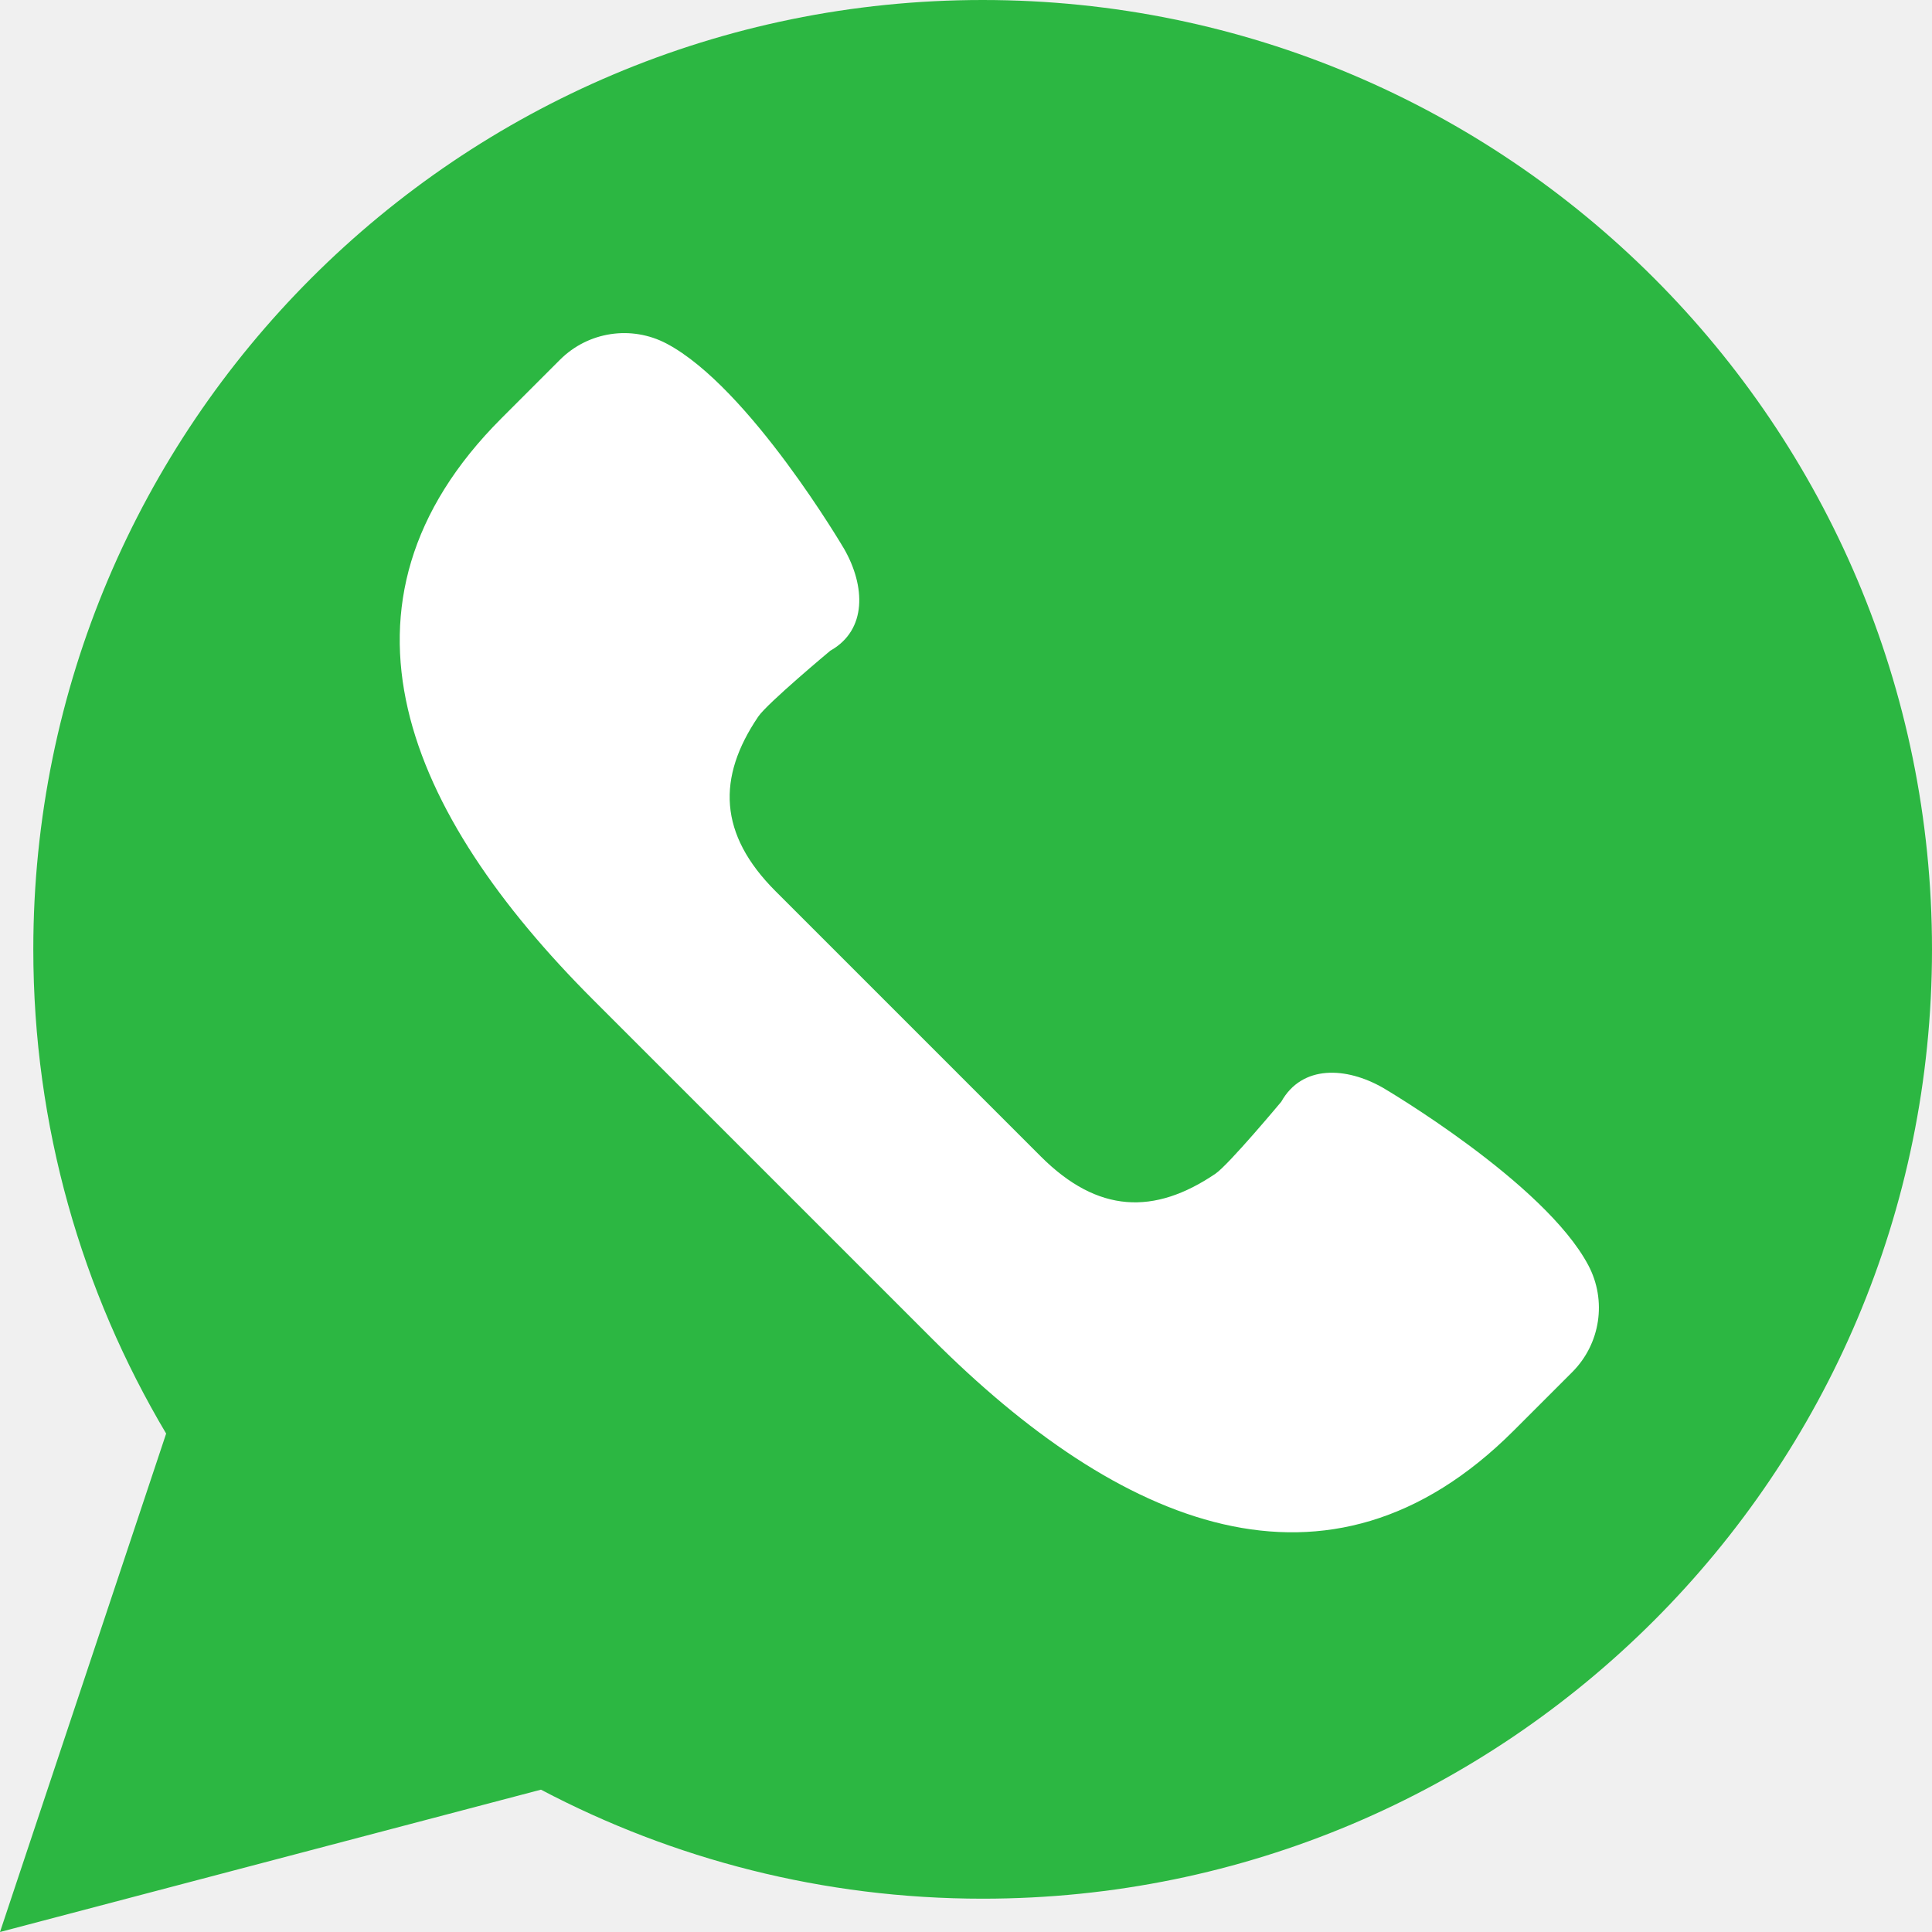
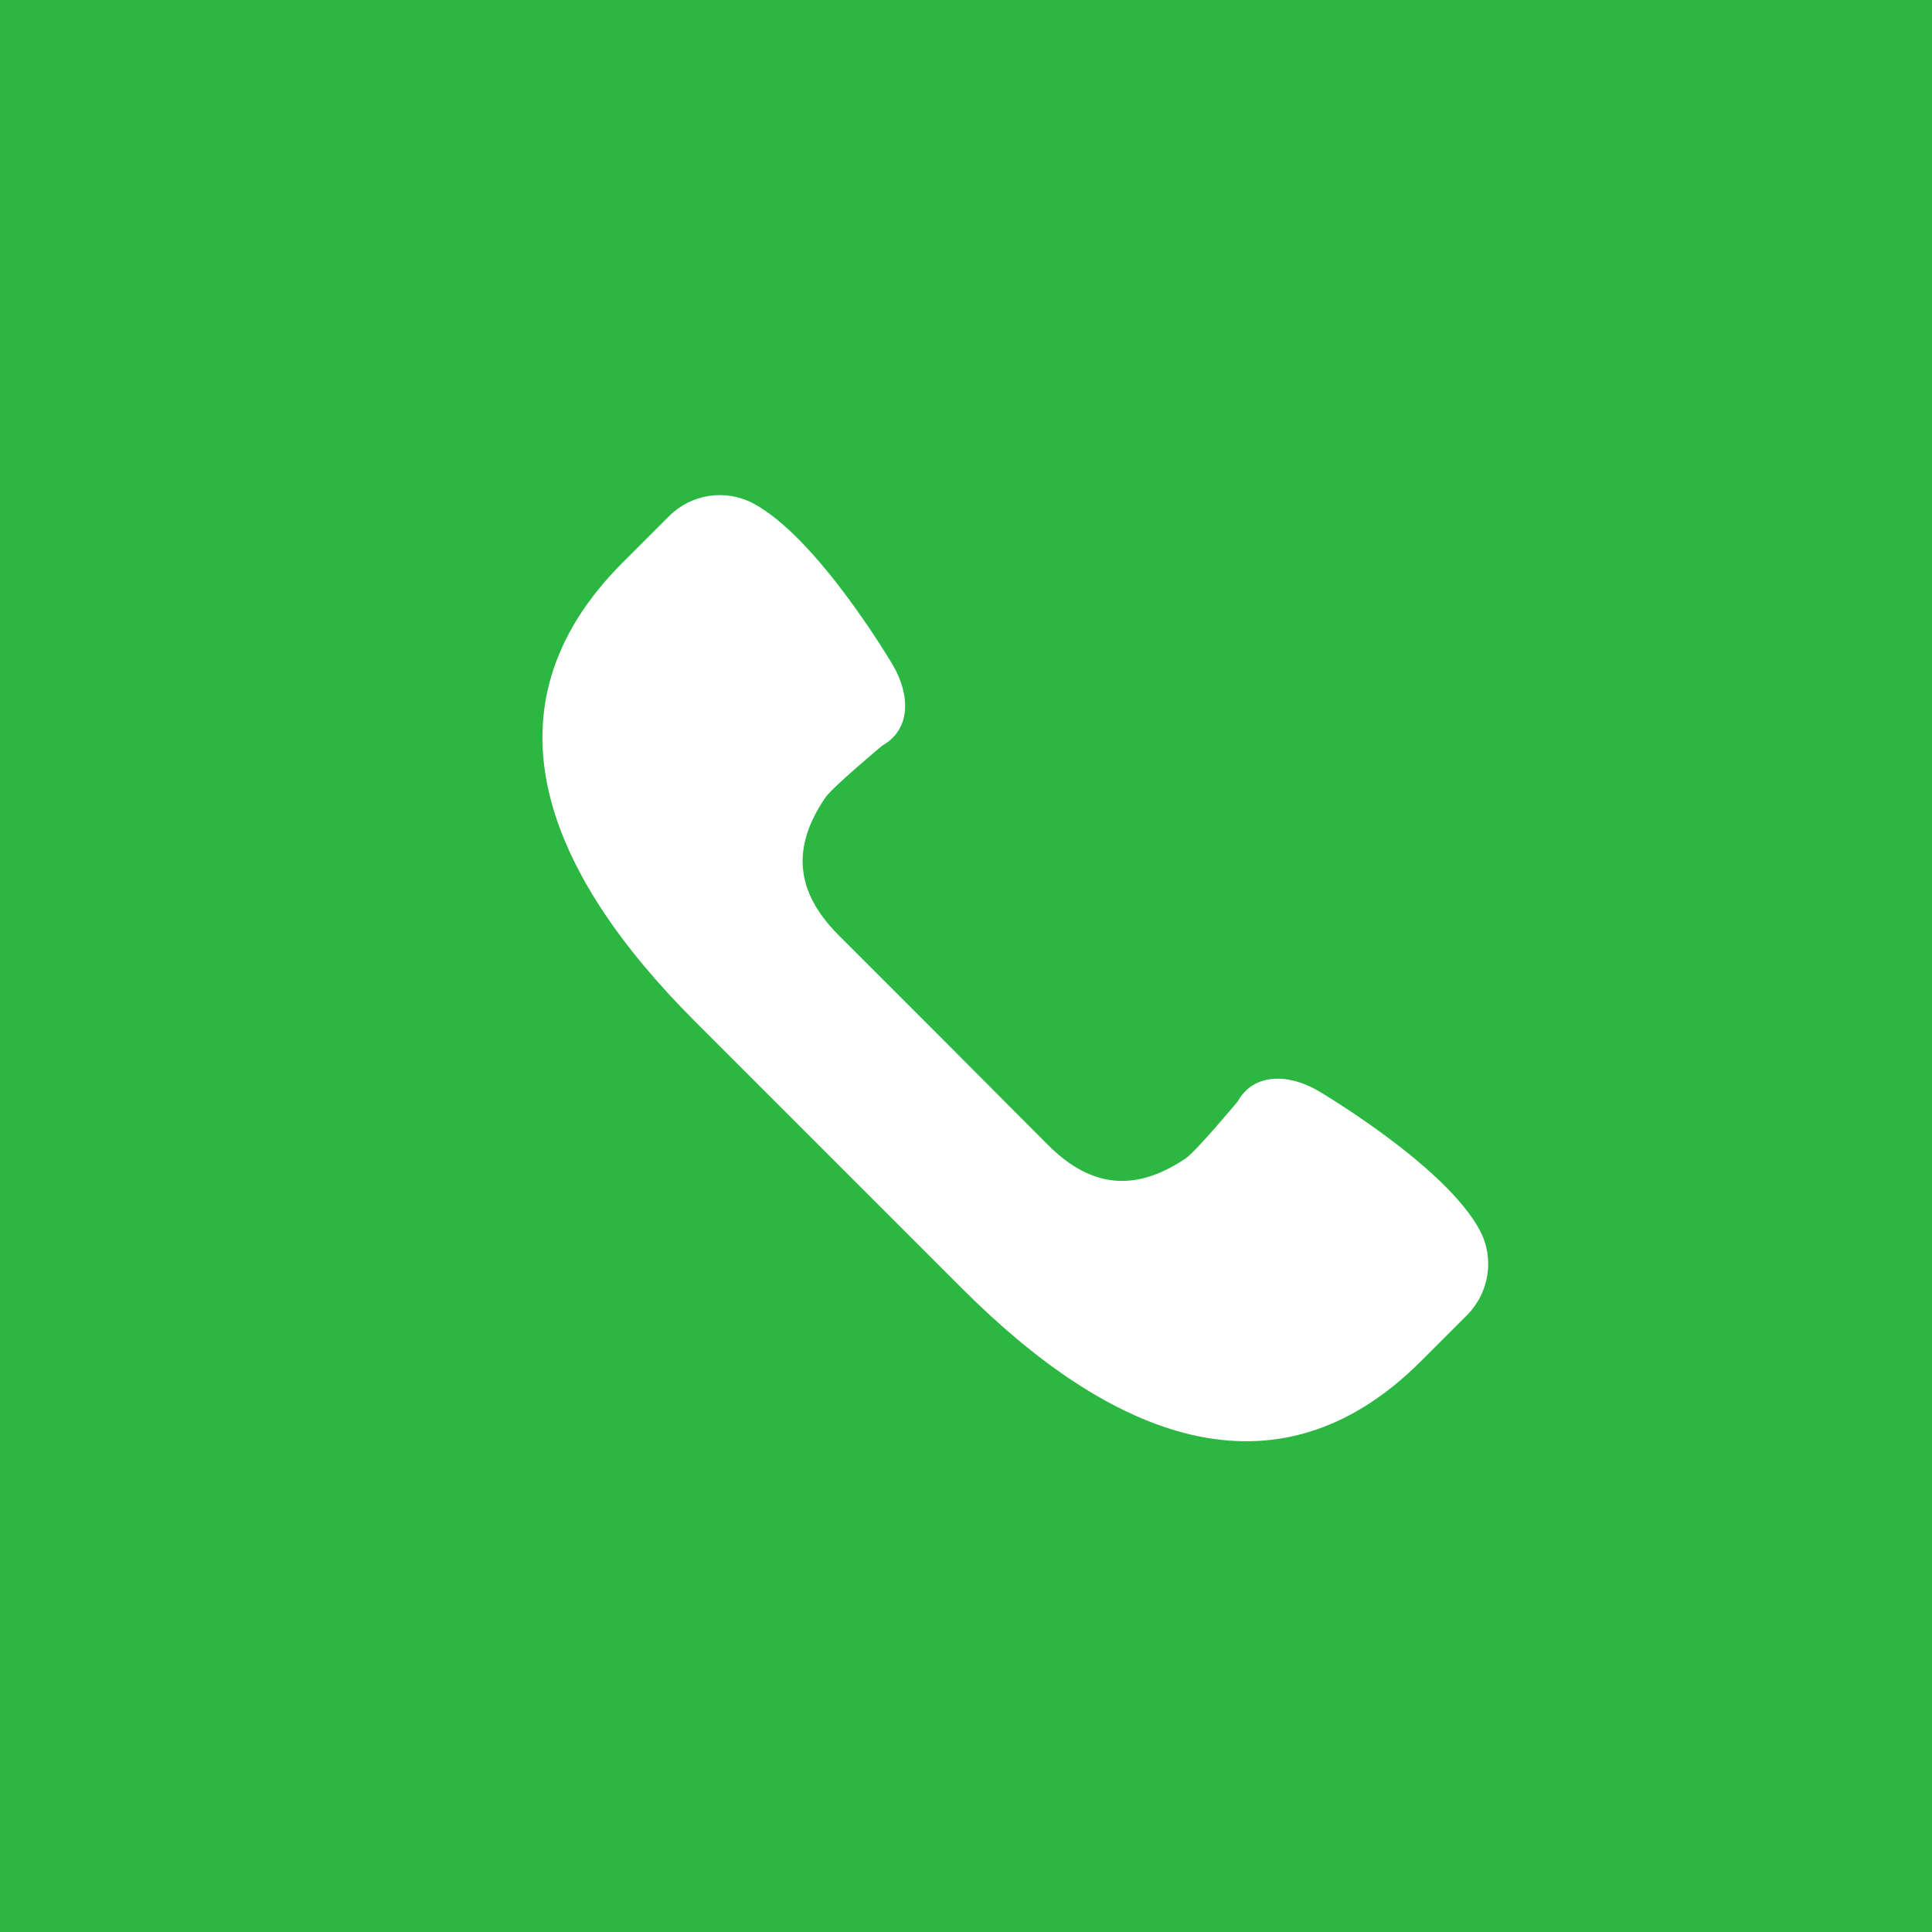
- <svg xmlns="http://www.w3.org/2000/svg" version="1.1" id="Capa_1" x="0px" y="0px" viewBox="0 0 58 58" style="enable-background:new 0 0 58 58;" xml:space="preserve">
+ <svg xmlns="http://www.w3.org/2000/svg" version="1.1" id="Слой_1" x="0px" y="0px" viewBox="0 0 512 512" style="enable-background:new 0 0 512 512;" xml:space="preserve">
+   <style type="text/css">
+ 	.st0{fill:#2CB742;}
+ 	.st1{fill:#FFFFFF;}
+ </style>
+   <rect class="st0" width="512" height="512" />
  <g>
-     <path style="fill:#2CB742;" d="M0,58l4.988-14.963C2.457,38.78,1,33.812,1,28.5C1,12.76,13.76,0,29.5,0S58,12.76,58,28.5   S45.24,57,29.5,57c-4.789,0-9.299-1.187-13.26-3.273L0,58z" />
-     <path style="fill:#FFFFFF;" d="M47.683,37.985c-1.316-2.487-6.169-5.331-6.169-5.331c-1.098-0.626-2.423-0.696-3.049,0.42   c0,0-1.577,1.891-1.978,2.163c-1.832,1.241-3.529,1.193-5.242-0.52l-3.981-3.981l-3.981-3.981c-1.713-1.713-1.761-3.41-0.52-5.242   c0.272-0.401,2.163-1.978,2.163-1.978c1.116-0.627,1.046-1.951,0.42-3.049c0,0-2.844-4.853-5.331-6.169   c-1.058-0.56-2.357-0.364-3.203,0.482l-1.758,1.758c-5.577,5.577-2.831,11.873,2.746,17.45l5.097,5.097l5.097,5.097   c5.577,5.577,11.873,8.323,17.45,2.746l1.758-1.758C48.048,40.341,48.243,39.042,47.683,37.985z" />
+     <path class="st0" d="M60.2,465.5l34.7-104.2c-17.6-29.6-27.8-64.2-27.8-101.2c0-109.6,88.8-198.4,198.4-198.4S464,150.5,464,260.1   s-88.8,198.4-198.4,198.4c-33.3,0-64.7-8.3-92.3-22.8L60.2,465.5z" />
+     <path class="st1" d="M392.2,326.1c-9.2-17.3-43-37.1-43-37.1c-7.6-4.4-16.9-4.8-21.2,2.9c0,0-11,13.2-13.8,15.1   c-12.8,8.6-24.6,8.3-36.5-3.6L250,275.6l-27.7-27.7c-11.9-11.9-12.3-23.7-3.6-36.5c1.9-2.8,15.1-13.8,15.1-13.8   c7.8-4.4,7.3-13.6,2.9-21.2c0,0-19.8-33.8-37.1-43c-7.4-3.9-16.4-2.5-22.3,3.4L165,149.1c-38.8,38.8-19.7,82.7,19.1,121.5   l35.5,35.5l35.5,35.5c38.8,38.8,82.7,57.9,121.5,19.1l12.2-12.2C394.7,342.5,396.1,333.5,392.2,326.1z" />
  </g>
-   <g>
- </g>
-   <g>
- </g>
-   <g>
- </g>
-   <g>
- </g>
-   <g>
- </g>
-   <g>
- </g>
-   <g>
- </g>
-   <g>
- </g>
-   <g>
- </g>
-   <g>
- </g>
-   <g>
- </g>
-   <g>
- </g>
-   <g>
- </g>
-   <g>
- </g>
-   <g>
- </g>
</svg>
